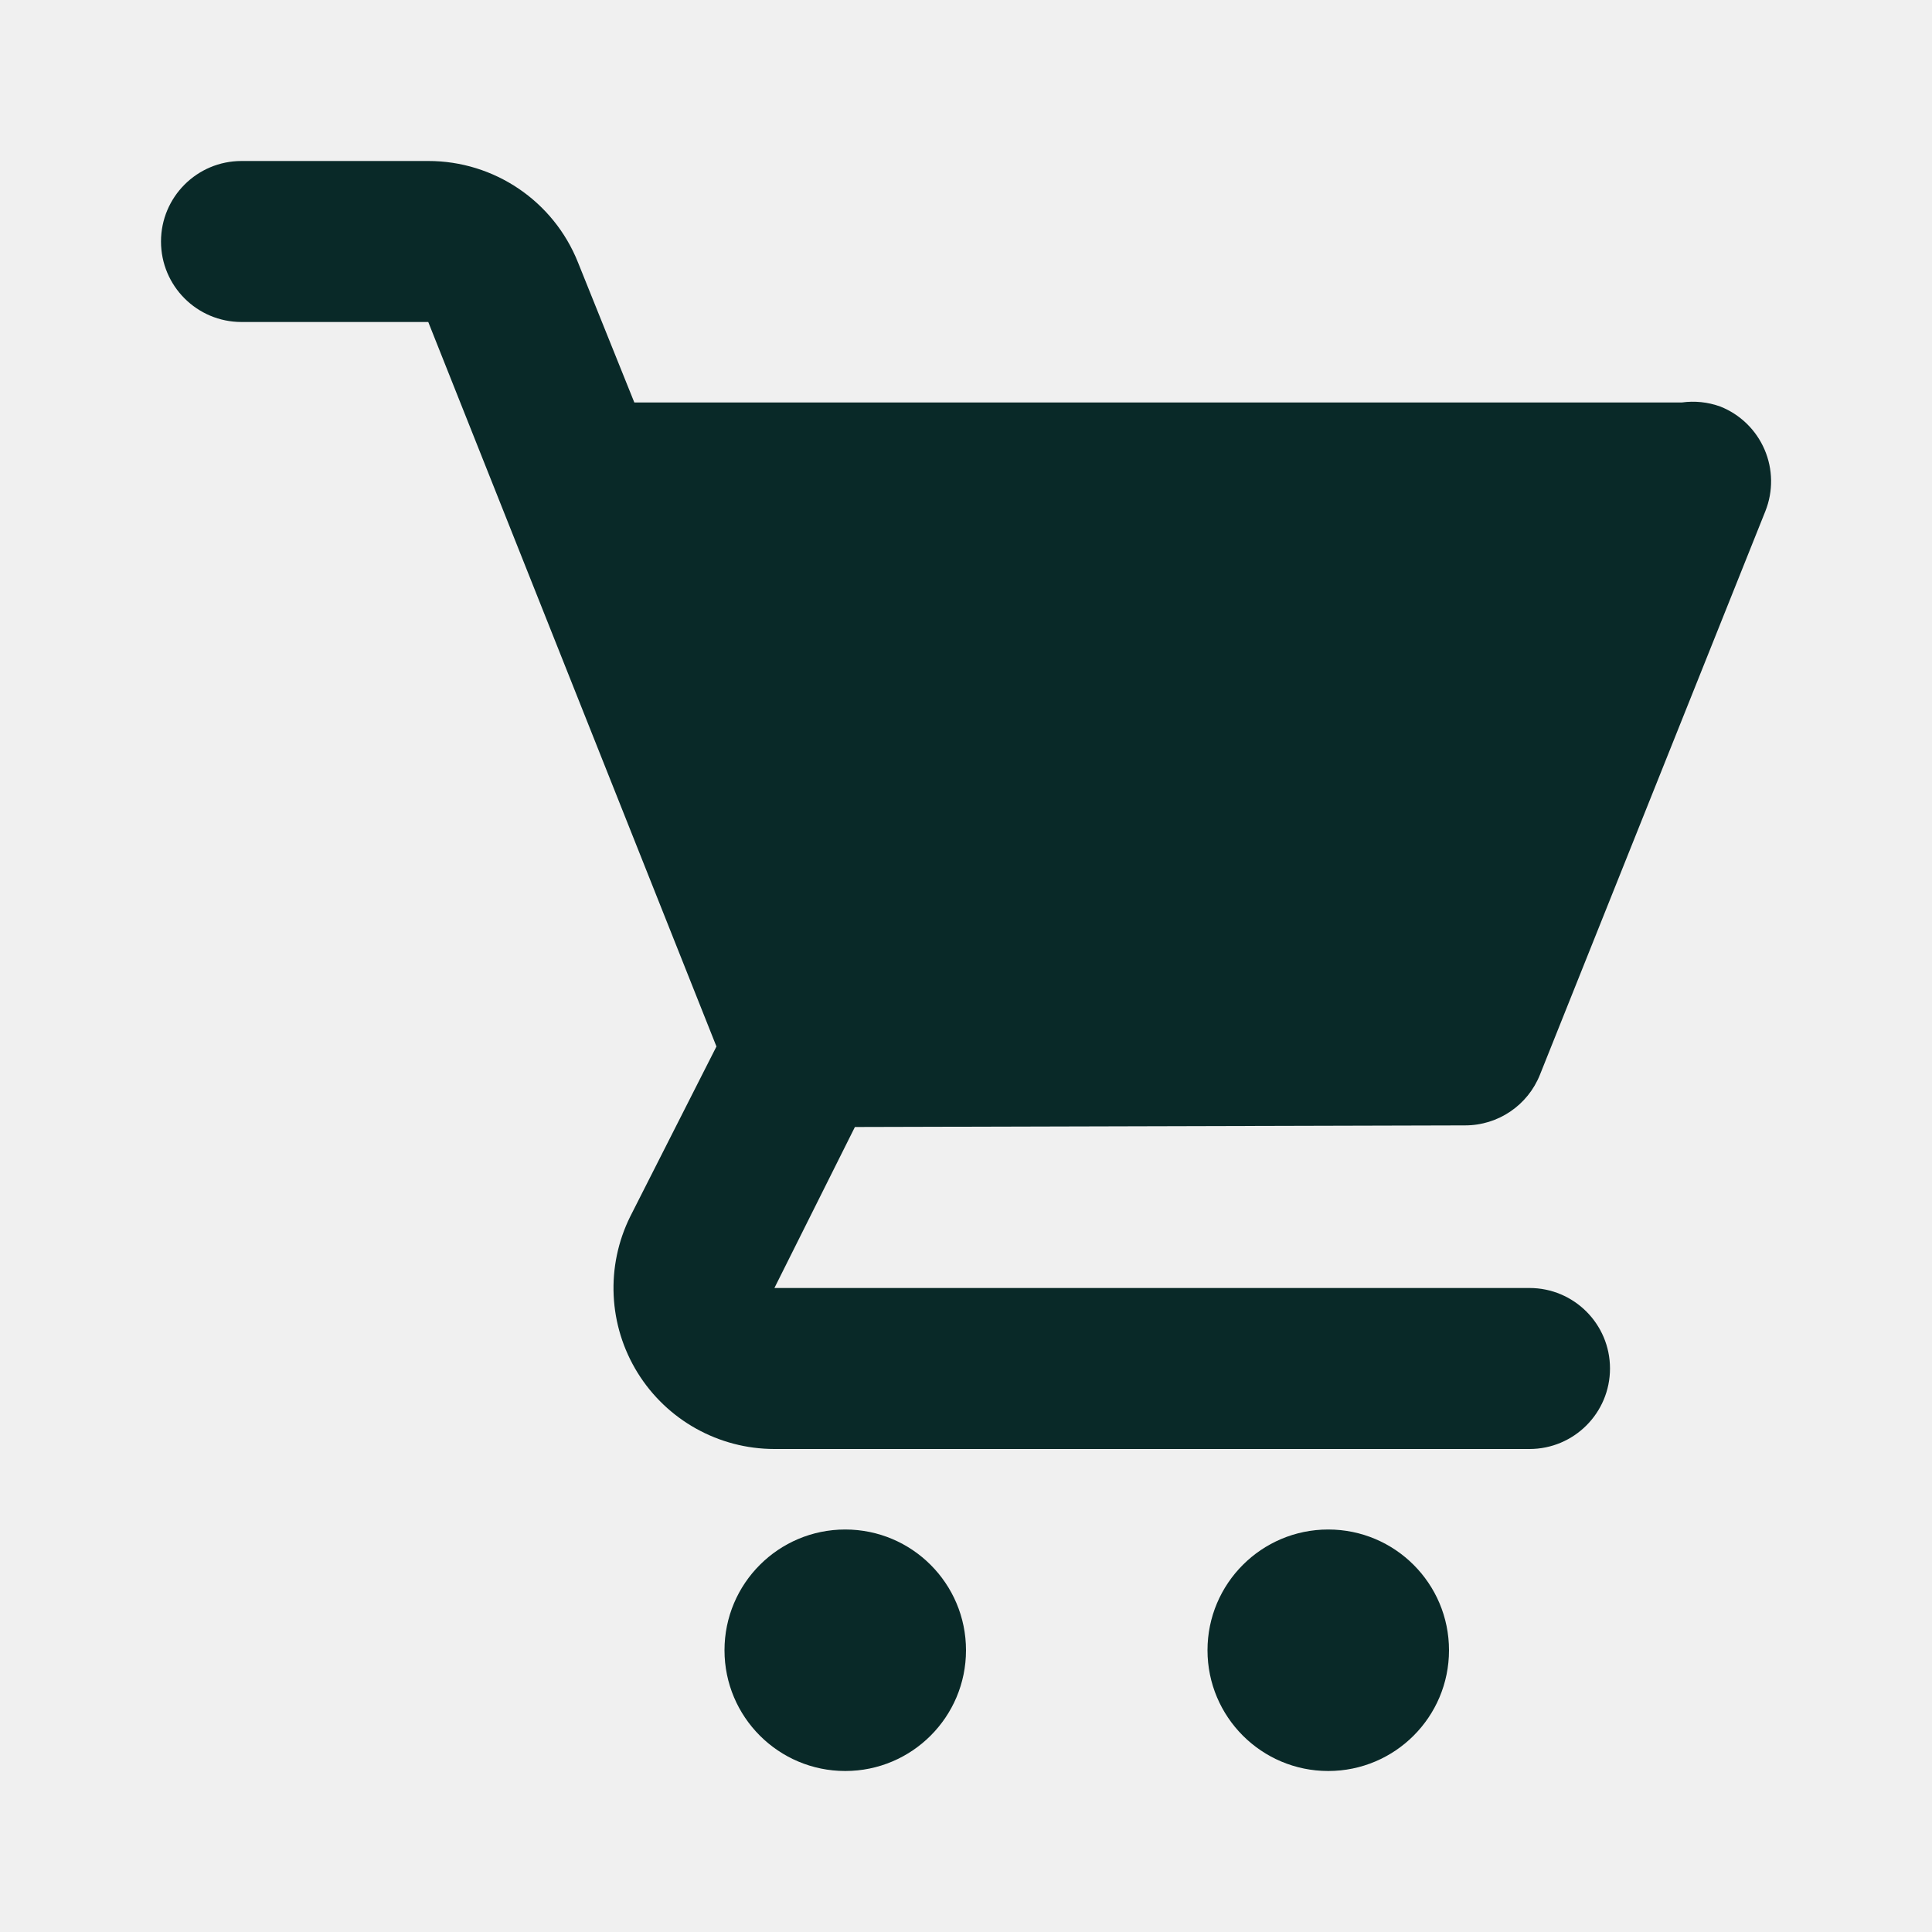
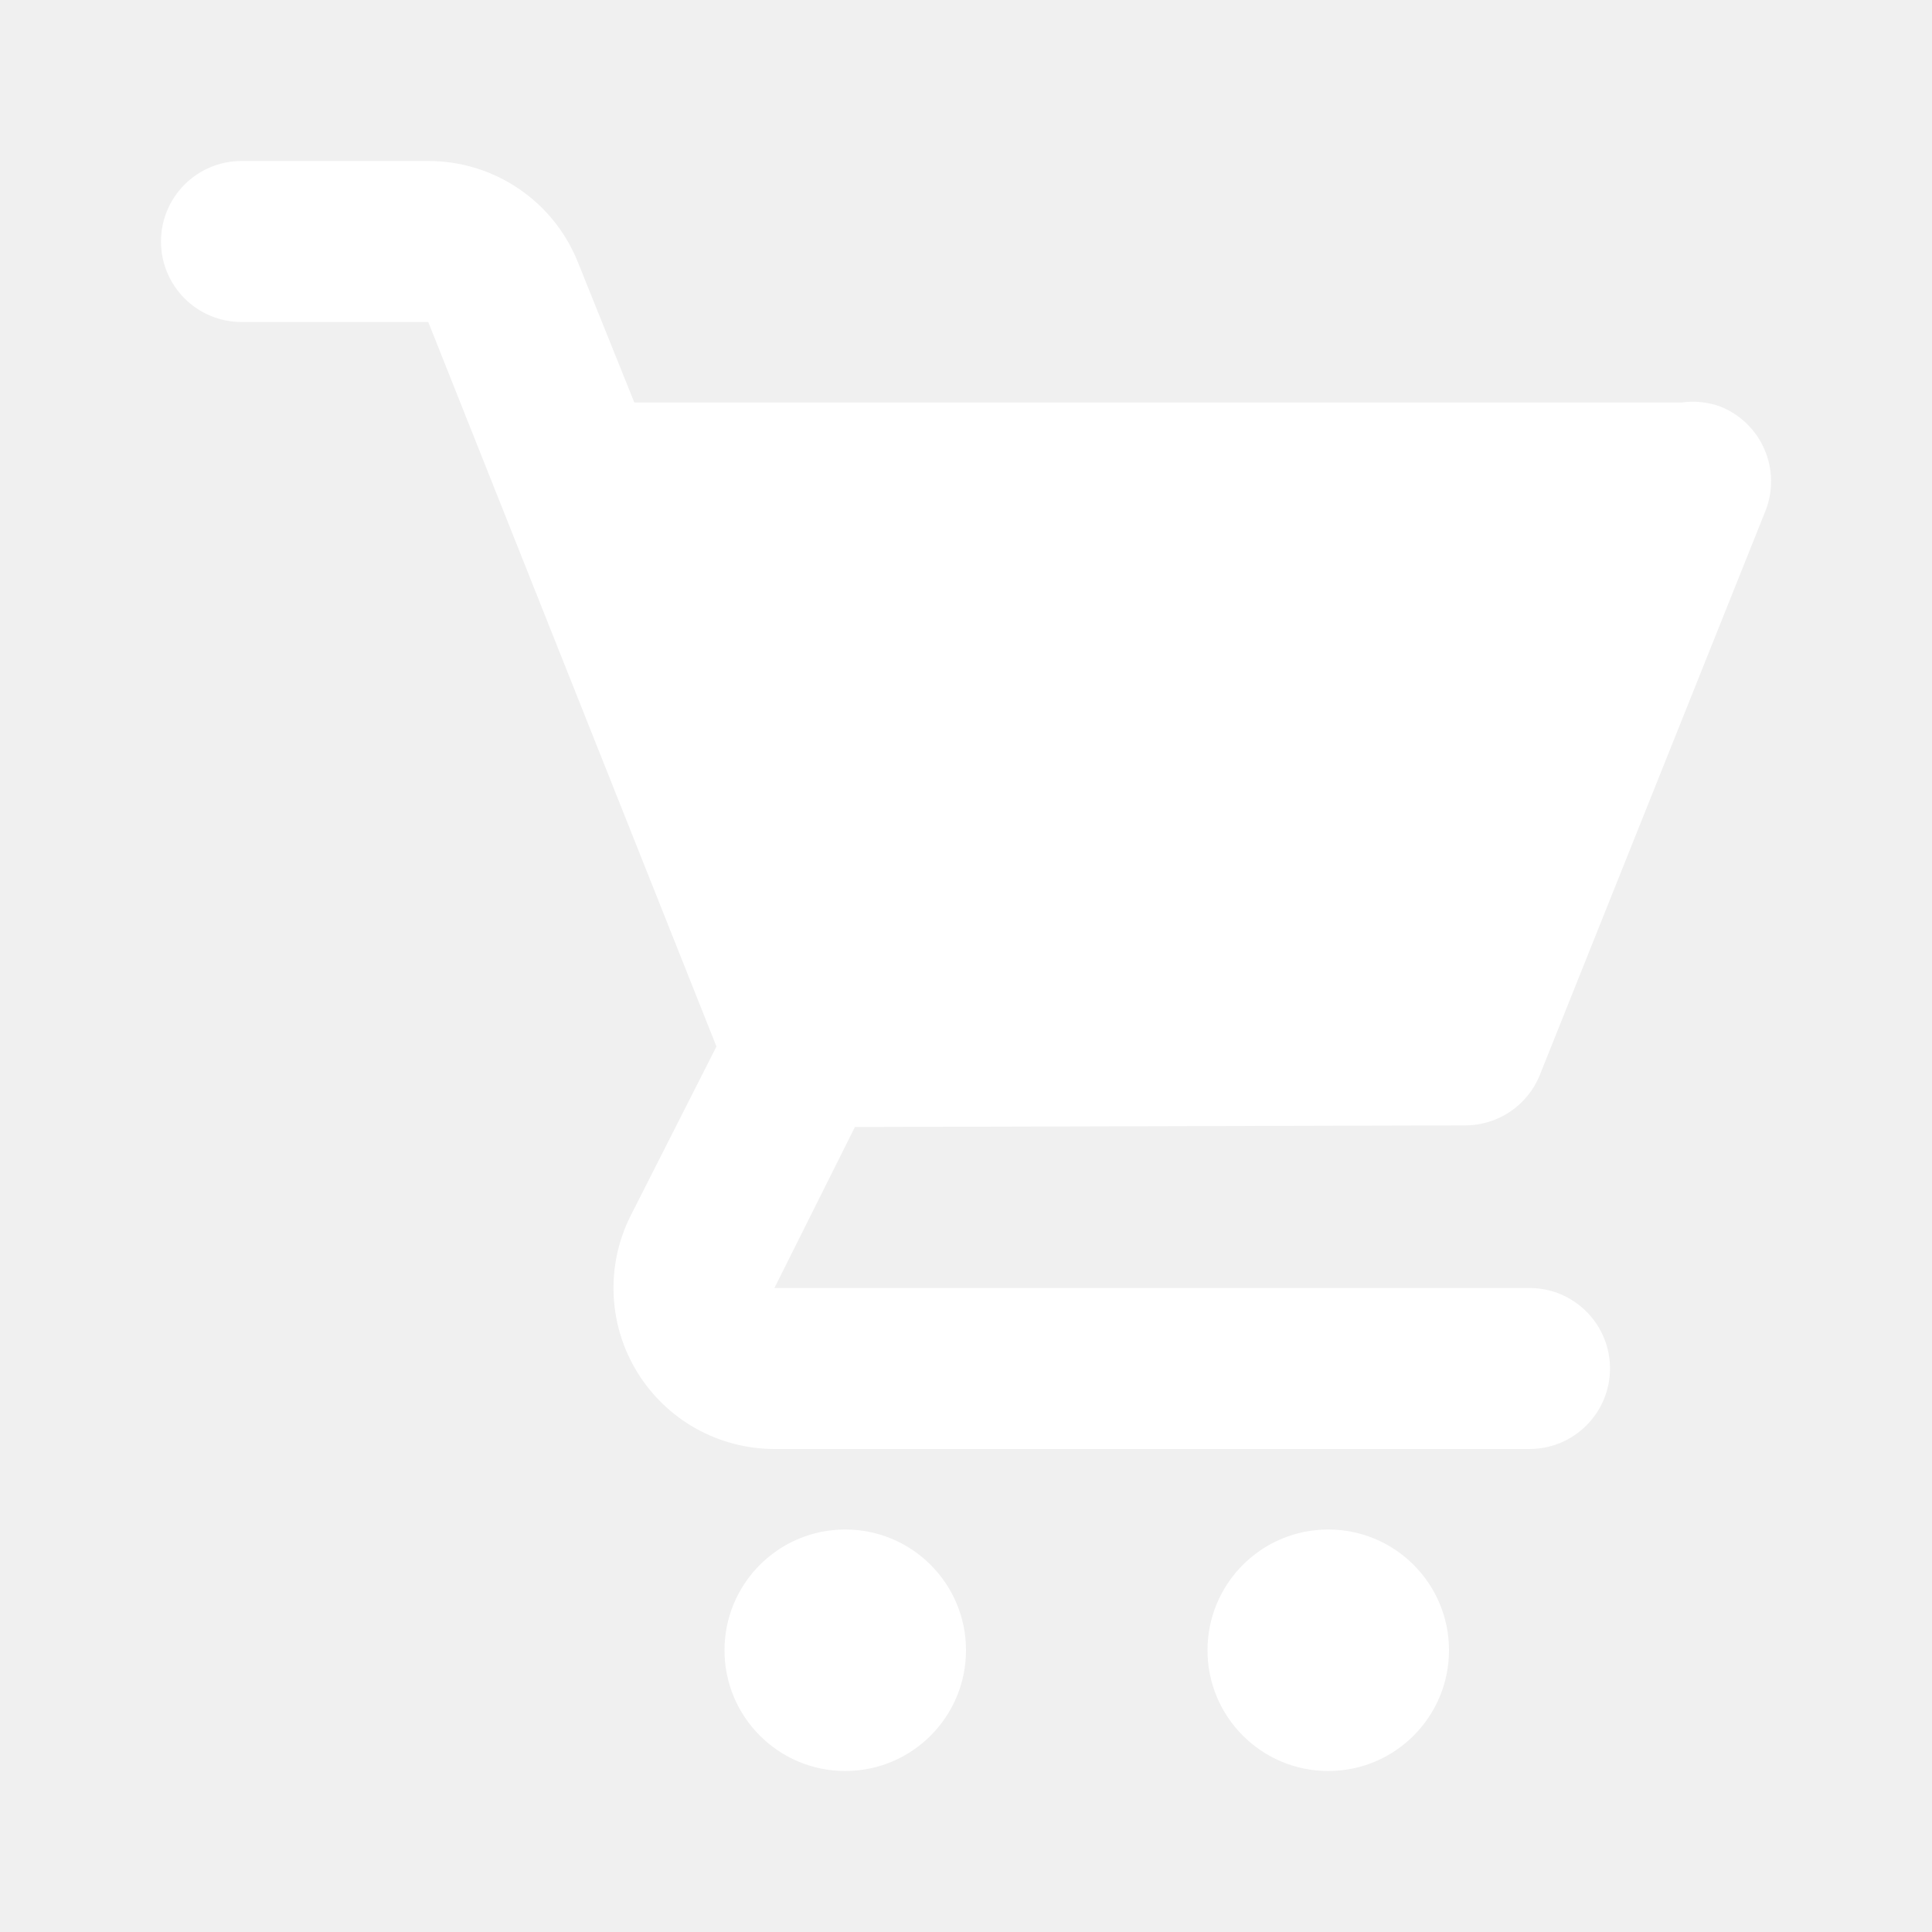
<svg xmlns="http://www.w3.org/2000/svg" width="800px" height="800px" viewBox="0 0 24 24" id="cart-alt-1" class="icon glyph" fill="">
  <g id="SVGRepo_bgCarrier" stroke-width="0" />
  <g id="SVGRepo_tracerCarrier" stroke-linecap="round" stroke-linejoin="round" />
  <g id="SVGRepo_iconCarrier">
-     <path d="M10.62,14l-1,2H19a1,1,0,0,1,0,2H9.62a2,2,0,0,1-1.79-2.89L8.9,13,5.32,4H3A1,1,0,0,1,3,2H5.32A2,2,0,0,1,7.18,3.26L7.88,5H20.8l.09,0a1,1,0,0,1,.48.05,1,1,0,0,1,.56,1.3l-2.8,7a1,1,0,0,1-.93.63Zm-.12,5A1.5,1.5,0,1,0,12,20.5,1.5,1.5,0,0,0,10.5,19Zm6,0A1.5,1.5,0,1,0,18,20.5,1.5,1.5,0,0,0,16.5,19Z" style="fill:#092928" />
+     <path d="M10.62,14l-1,2H19a1,1,0,0,1,0,2H9.62a2,2,0,0,1-1.79-2.89L8.9,13,5.32,4H3A1,1,0,0,1,3,2H5.32A2,2,0,0,1,7.18,3.26L7.88,5H20.8l.09,0a1,1,0,0,1,.48.05,1,1,0,0,1,.56,1.3l-2.8,7a1,1,0,0,1-.93.63Zm-.12,5A1.5,1.5,0,1,0,12,20.5,1.5,1.5,0,0,0,10.5,19Zm6,0A1.5,1.5,0,1,0,18,20.5,1.5,1.5,0,0,0,16.5,19Z" style="fill:#ffffff" />
  </g>
</svg>
